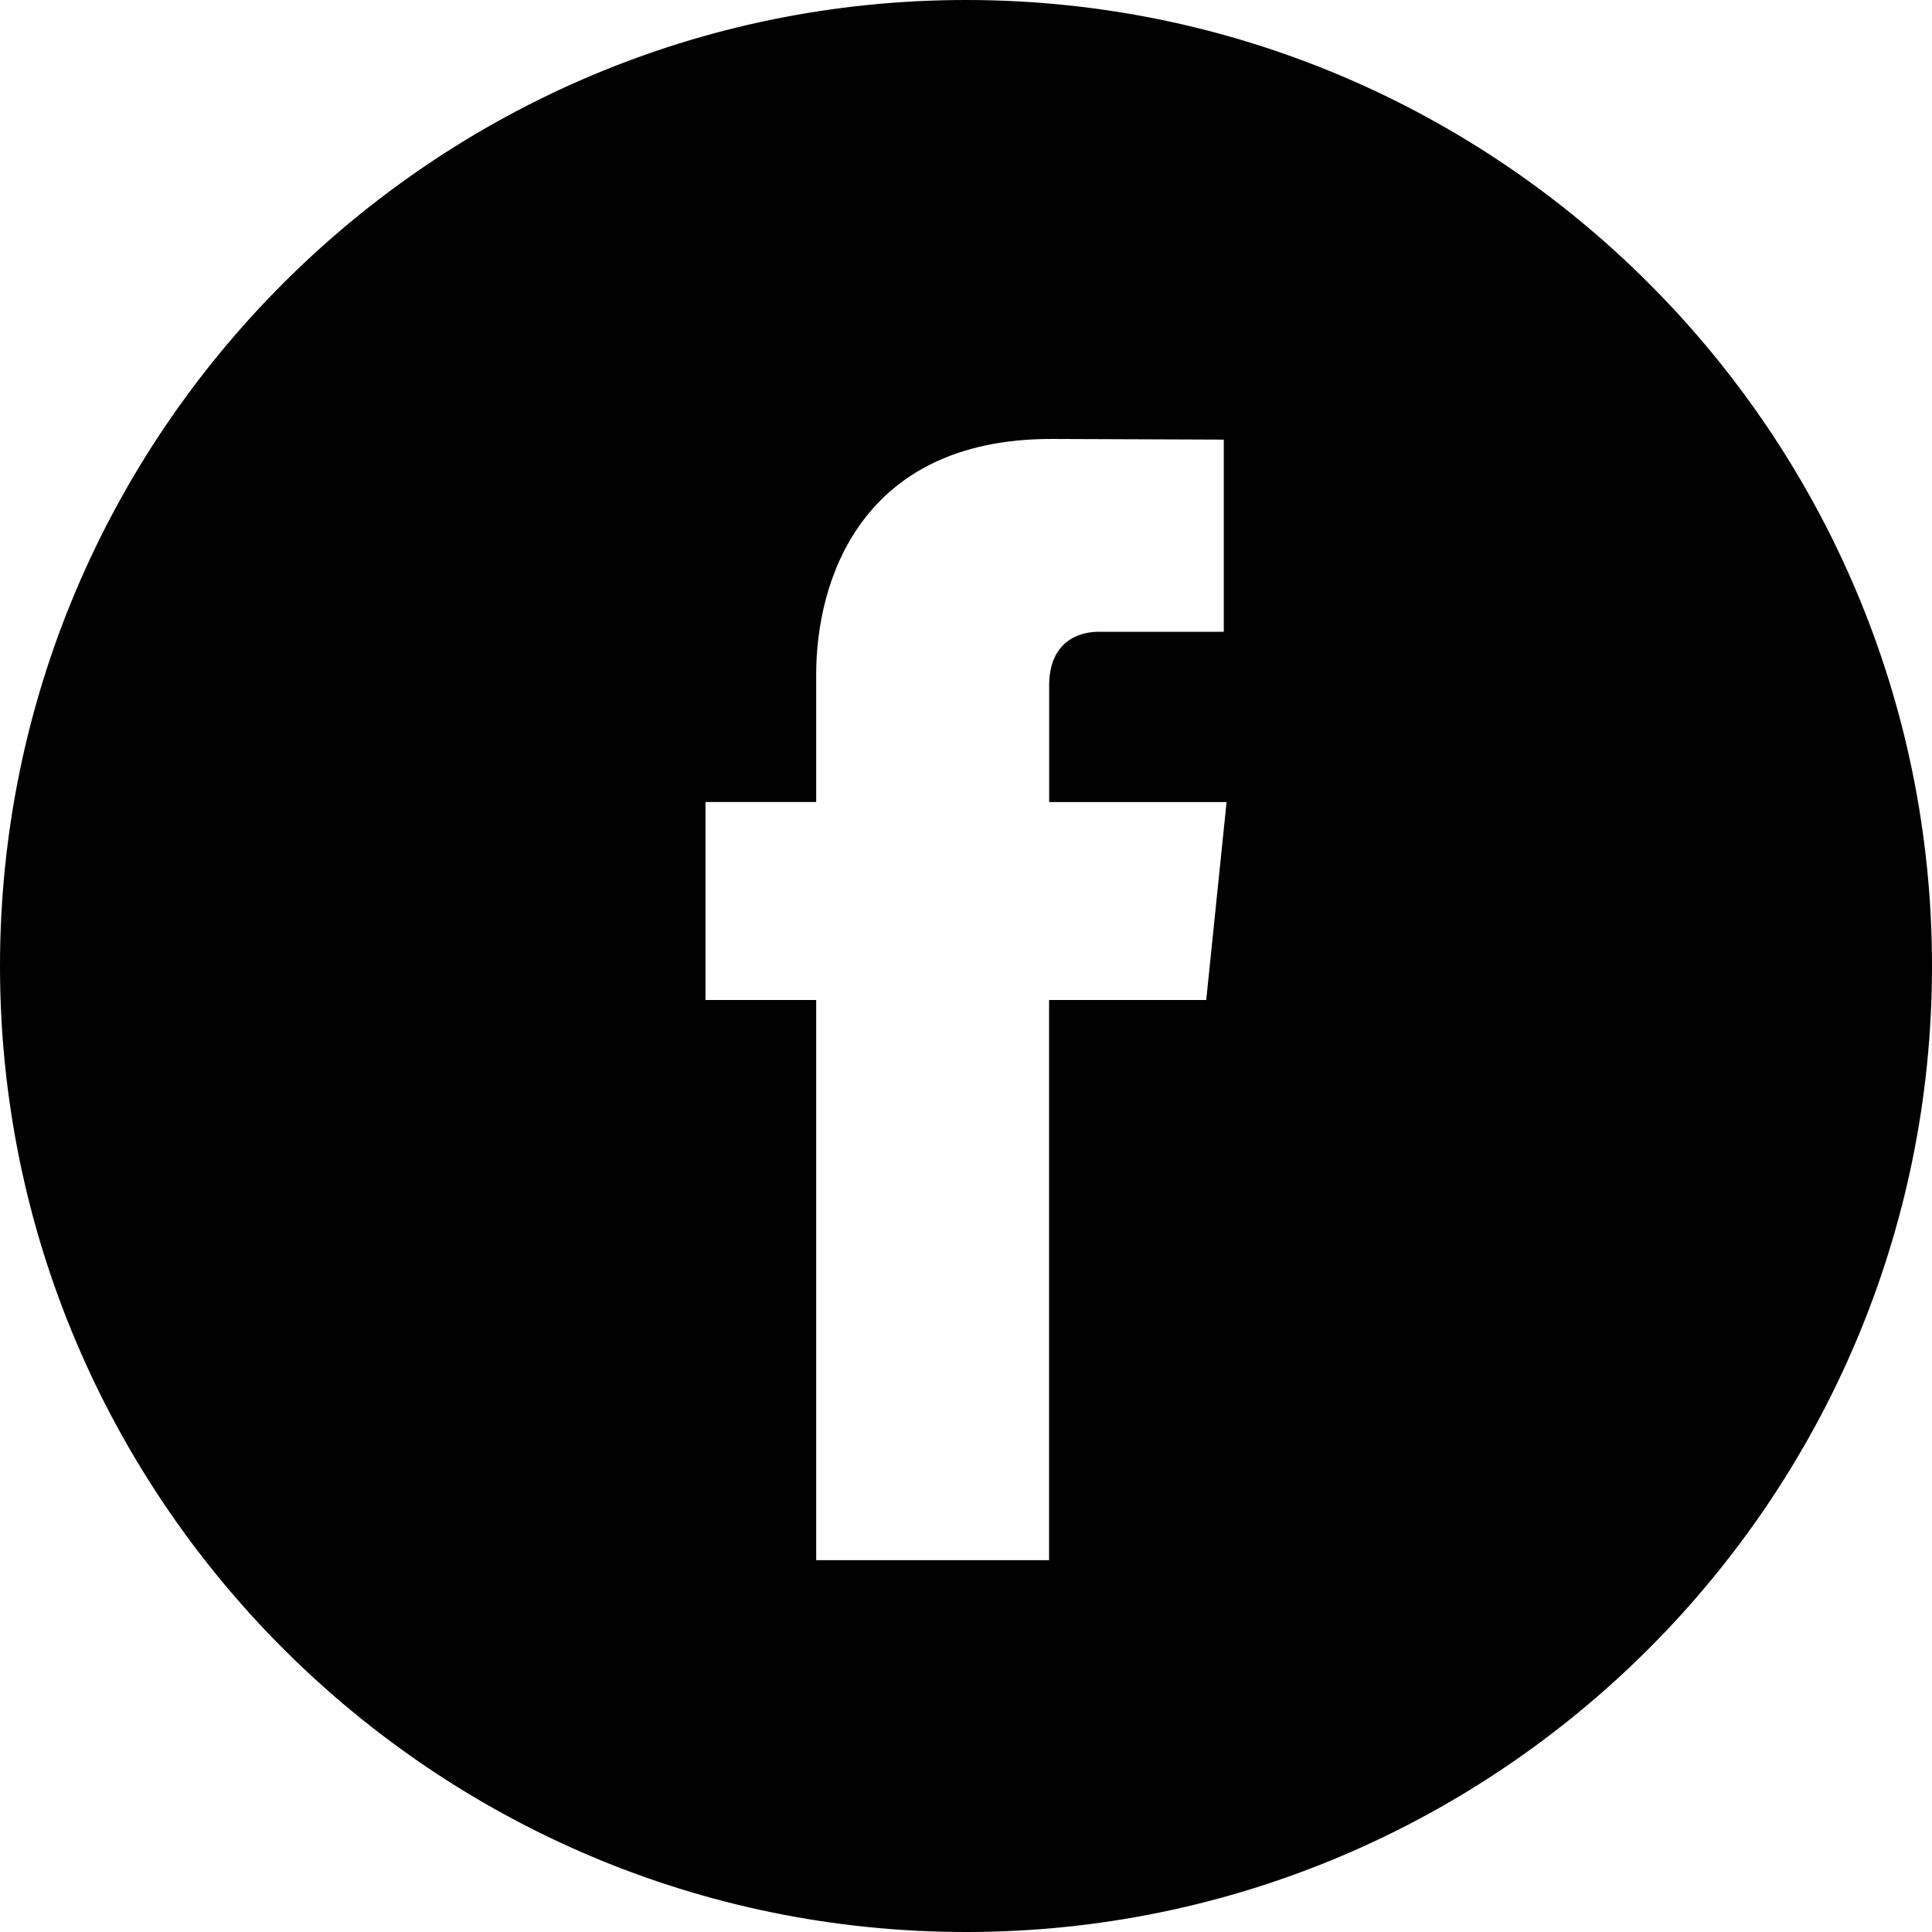
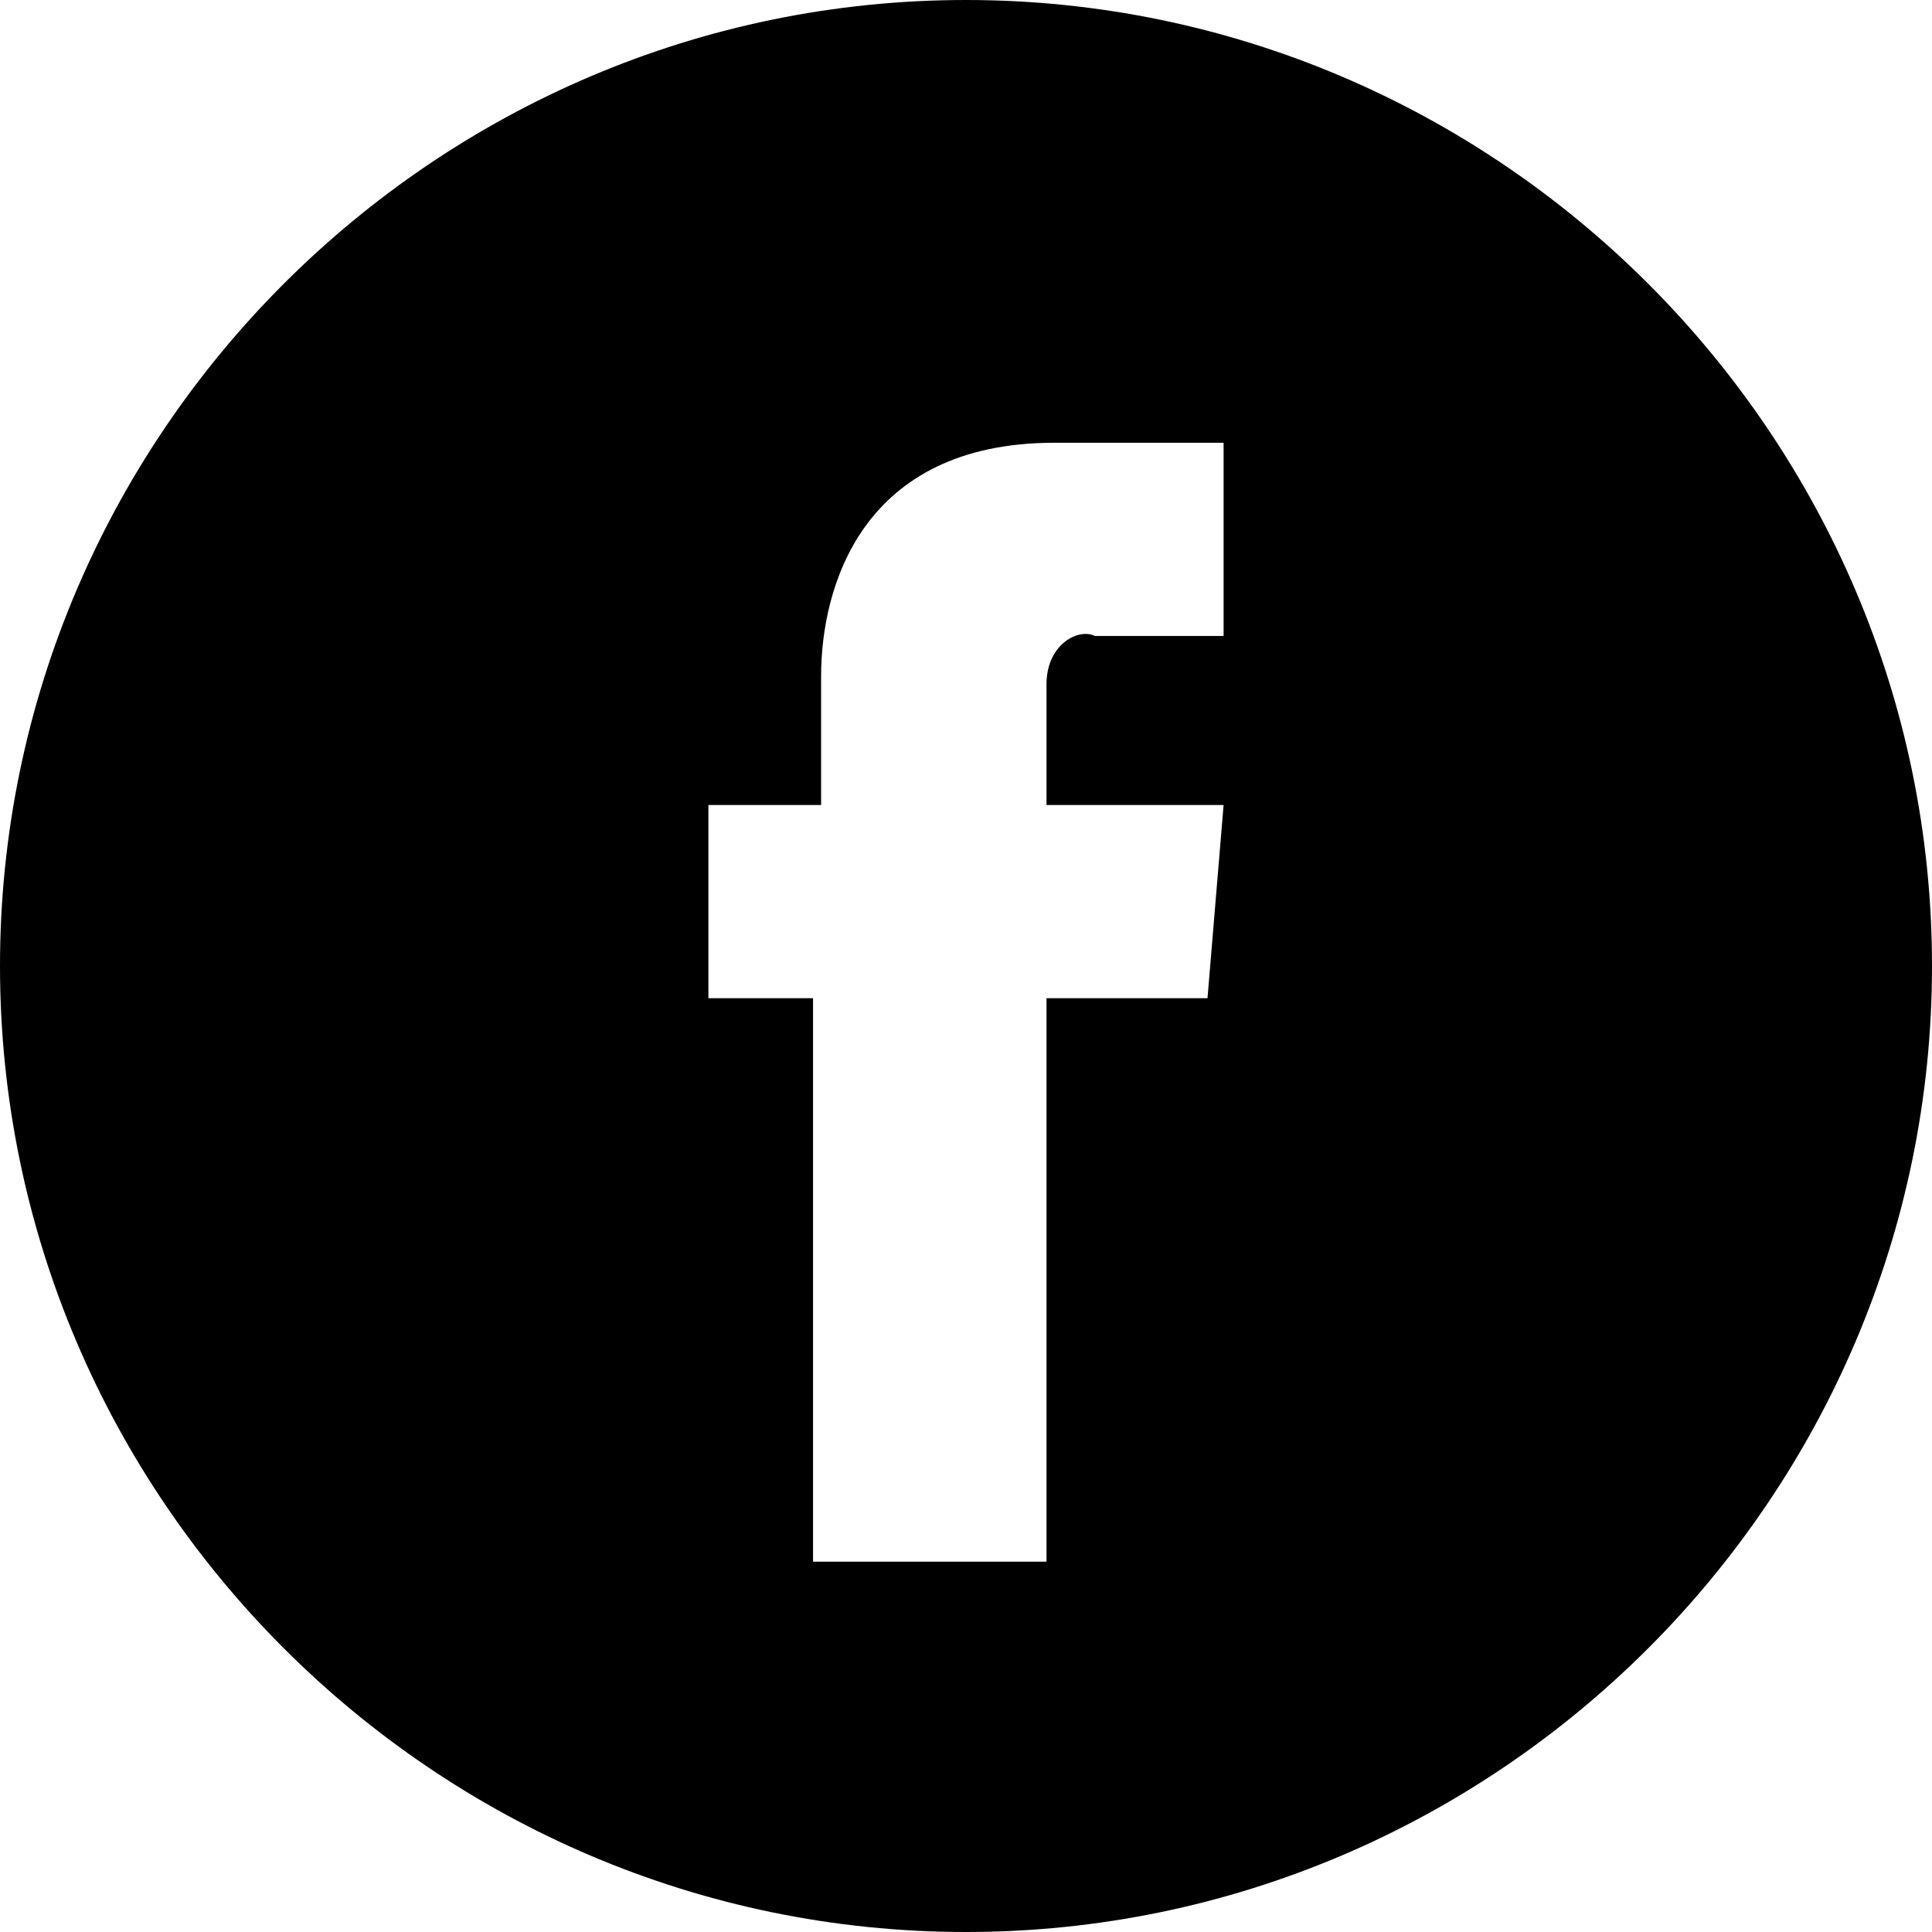
- <svg xmlns="http://www.w3.org/2000/svg" version="1.1" id="Capa_1" x="0px" y="0px" width="49.652px" height="49.652px" viewBox="0 0 49.652 49.652" style="enable-background:new 0 0 49.652 49.652;" xml:space="preserve">
+ <svg xmlns="http://www.w3.org/2000/svg" version="1.1" id="Capa_1" x="0px" y="0px" viewBox="0 0 24 24" style="enable-background:new 0 0 24 24;" xml:space="preserve">
  <g>
    <g>
-       <path d="M24.826,0C11.137,0,0,11.137,0,24.826c0,13.688,11.137,24.826,24.826,24.826c13.688,0,24.826-11.138,24.826-24.826    C49.652,11.137,38.516,0,24.826,0z M31,25.7h-4.039c0,6.453,0,14.396,0,14.396h-5.985c0,0,0-7.866,0-14.396h-2.845v-5.088h2.845    v-3.291c0-2.357,1.12-6.04,6.04-6.04l4.435,0.017v4.939c0,0-2.695,0-3.219,0c-0.524,0-1.269,0.262-1.269,1.386v2.99h4.56L31,25.7z    " />
+       <path d="M12,0C5.4,0,0,5.4,0,12c0,6.6,5.4,12,12,12c6.6,0,12-5.4,12-12C24,5.4,18.6,0,12,0z M15,12.4h-2c0,3.1,0,7,0,7h-2.9    c0,0,0-3.8,0-7H8.8V10h1.4V8.4c0-1.1,0.5-2.9,2.9-2.9l2.1,0v2.4c0,0-1.3,0-1.6,0C13.4,7.8,13,8,13,8.5V10h2.2L15,12.4z" />
    </g>
  </g>
-   <g>
- </g>
-   <g>
- </g>
-   <g>
- </g>
-   <g>
- </g>
-   <g>
- </g>
-   <g>
- </g>
-   <g>
- </g>
-   <g>
- </g>
-   <g>
- </g>
-   <g>
- </g>
-   <g>
- </g>
-   <g>
- </g>
-   <g>
- </g>
-   <g>
- </g>
-   <g>
- </g>
</svg>
